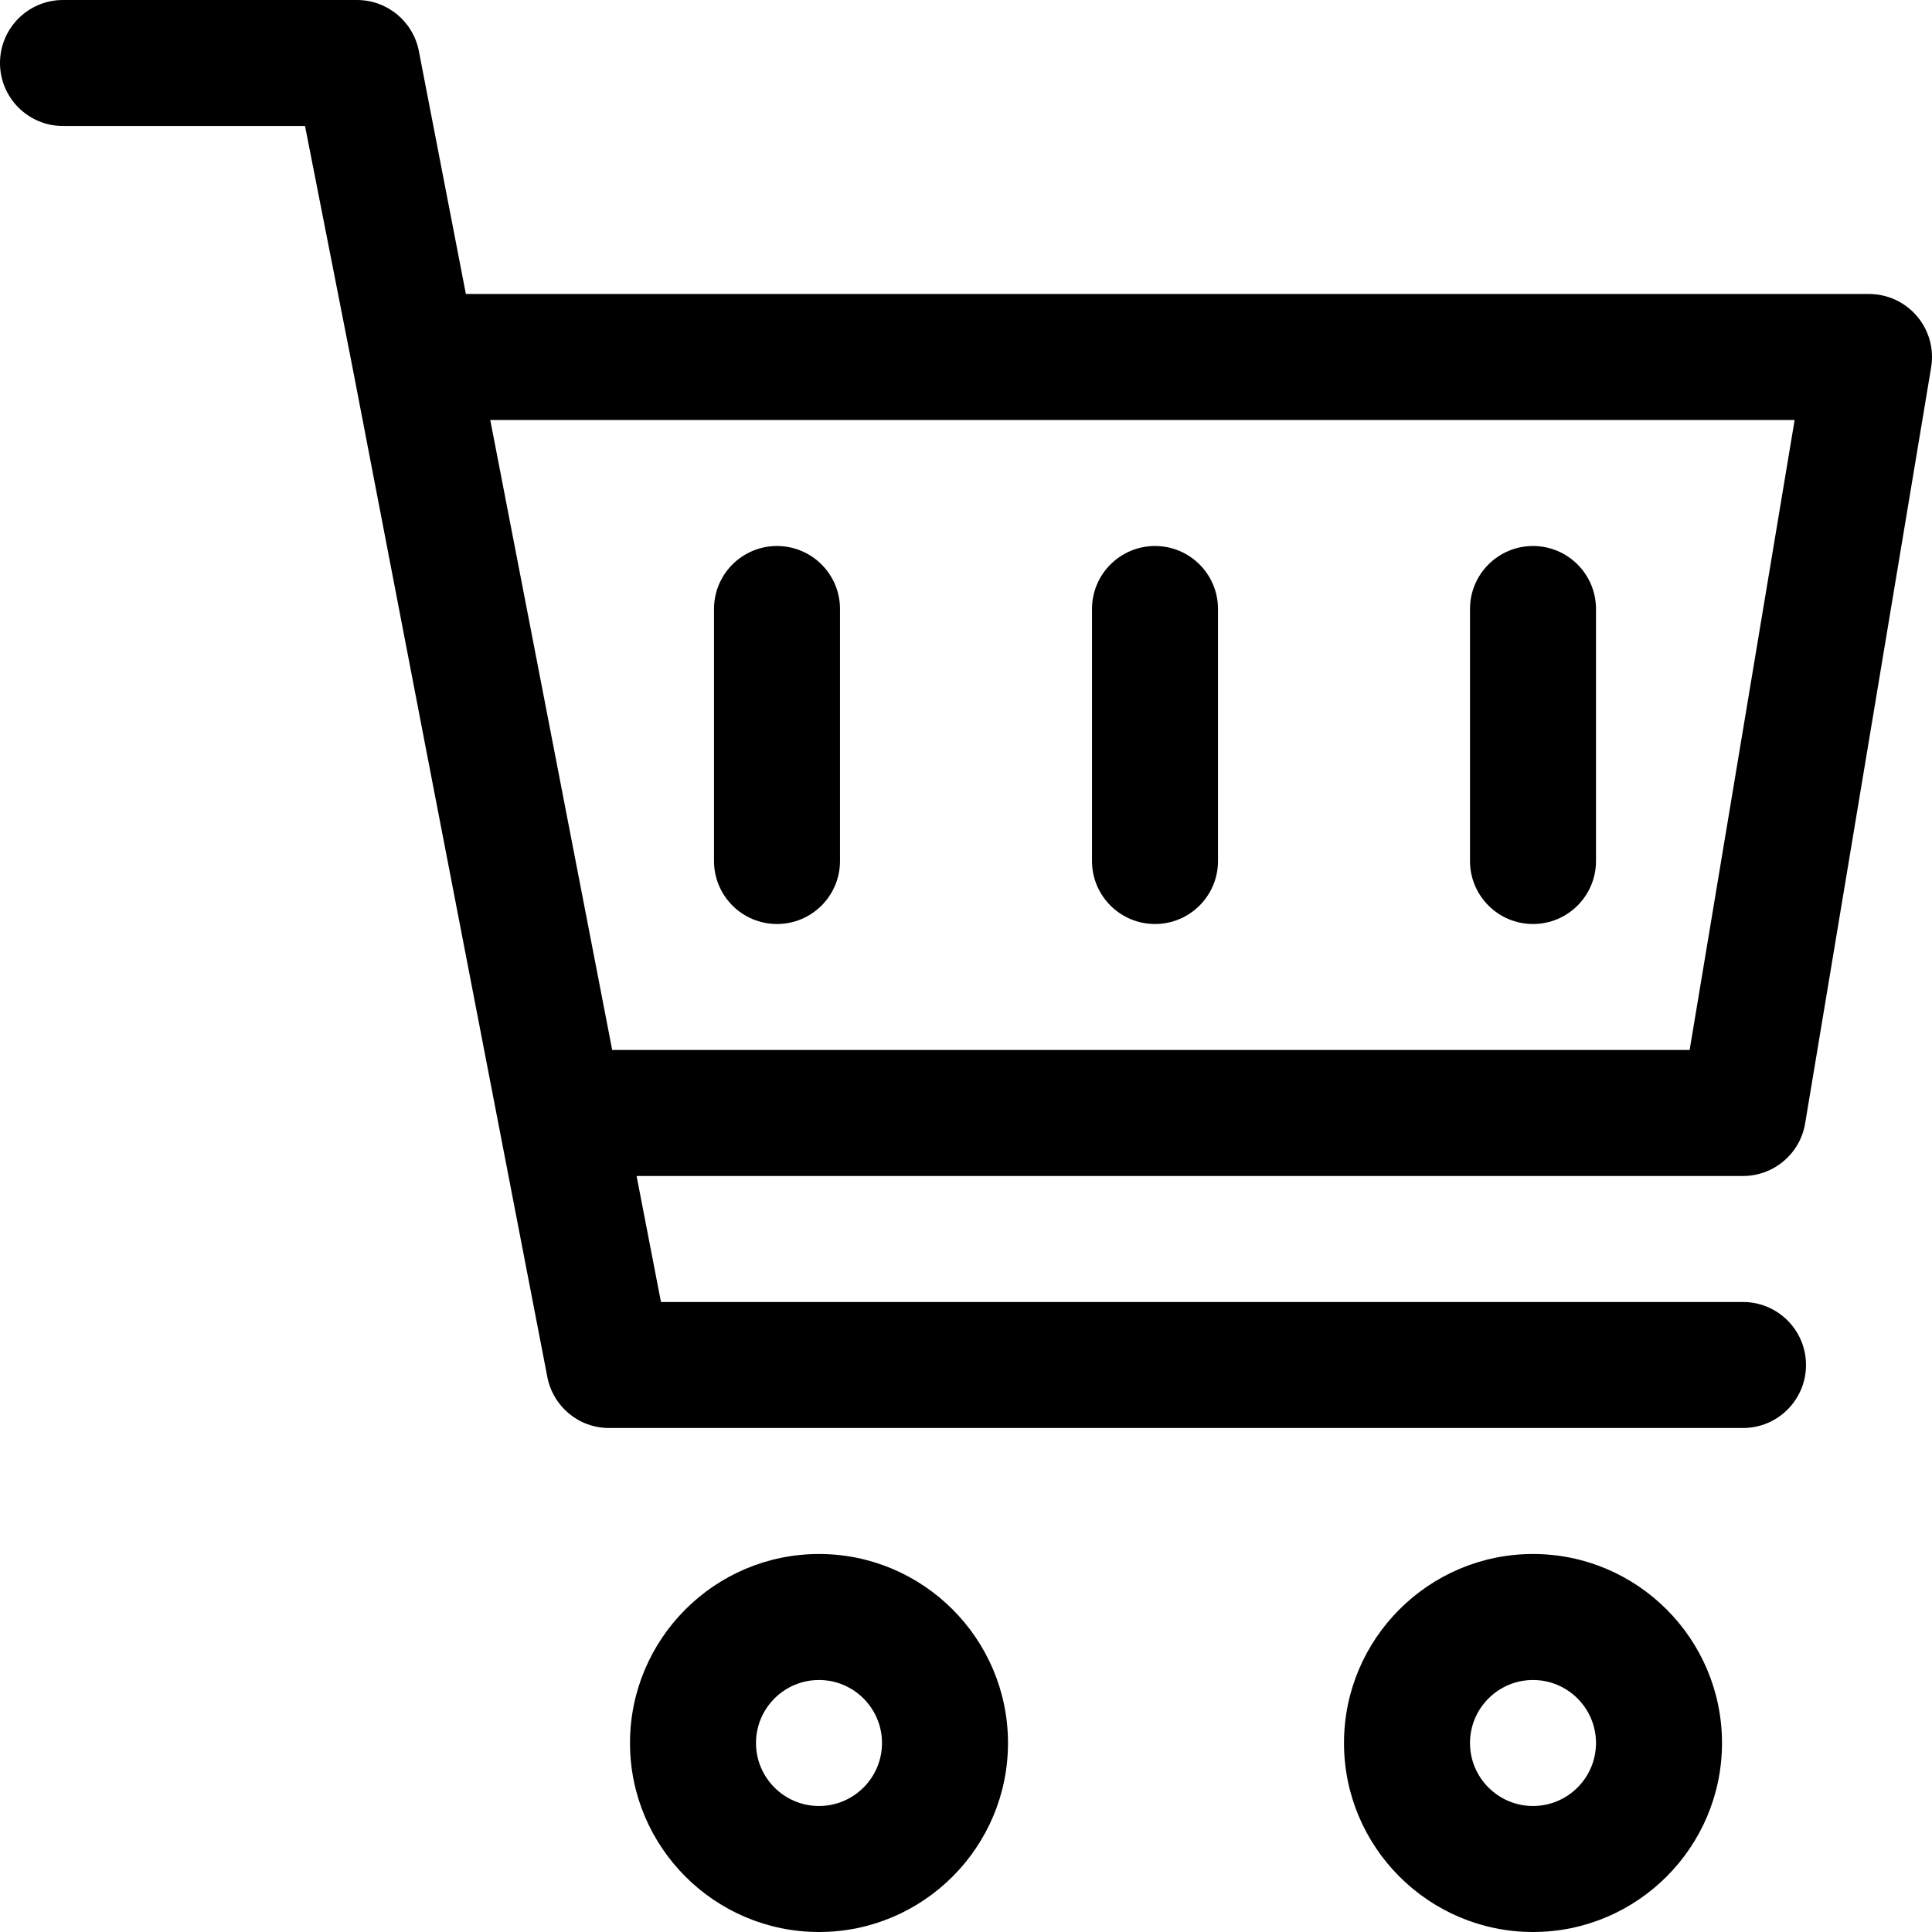
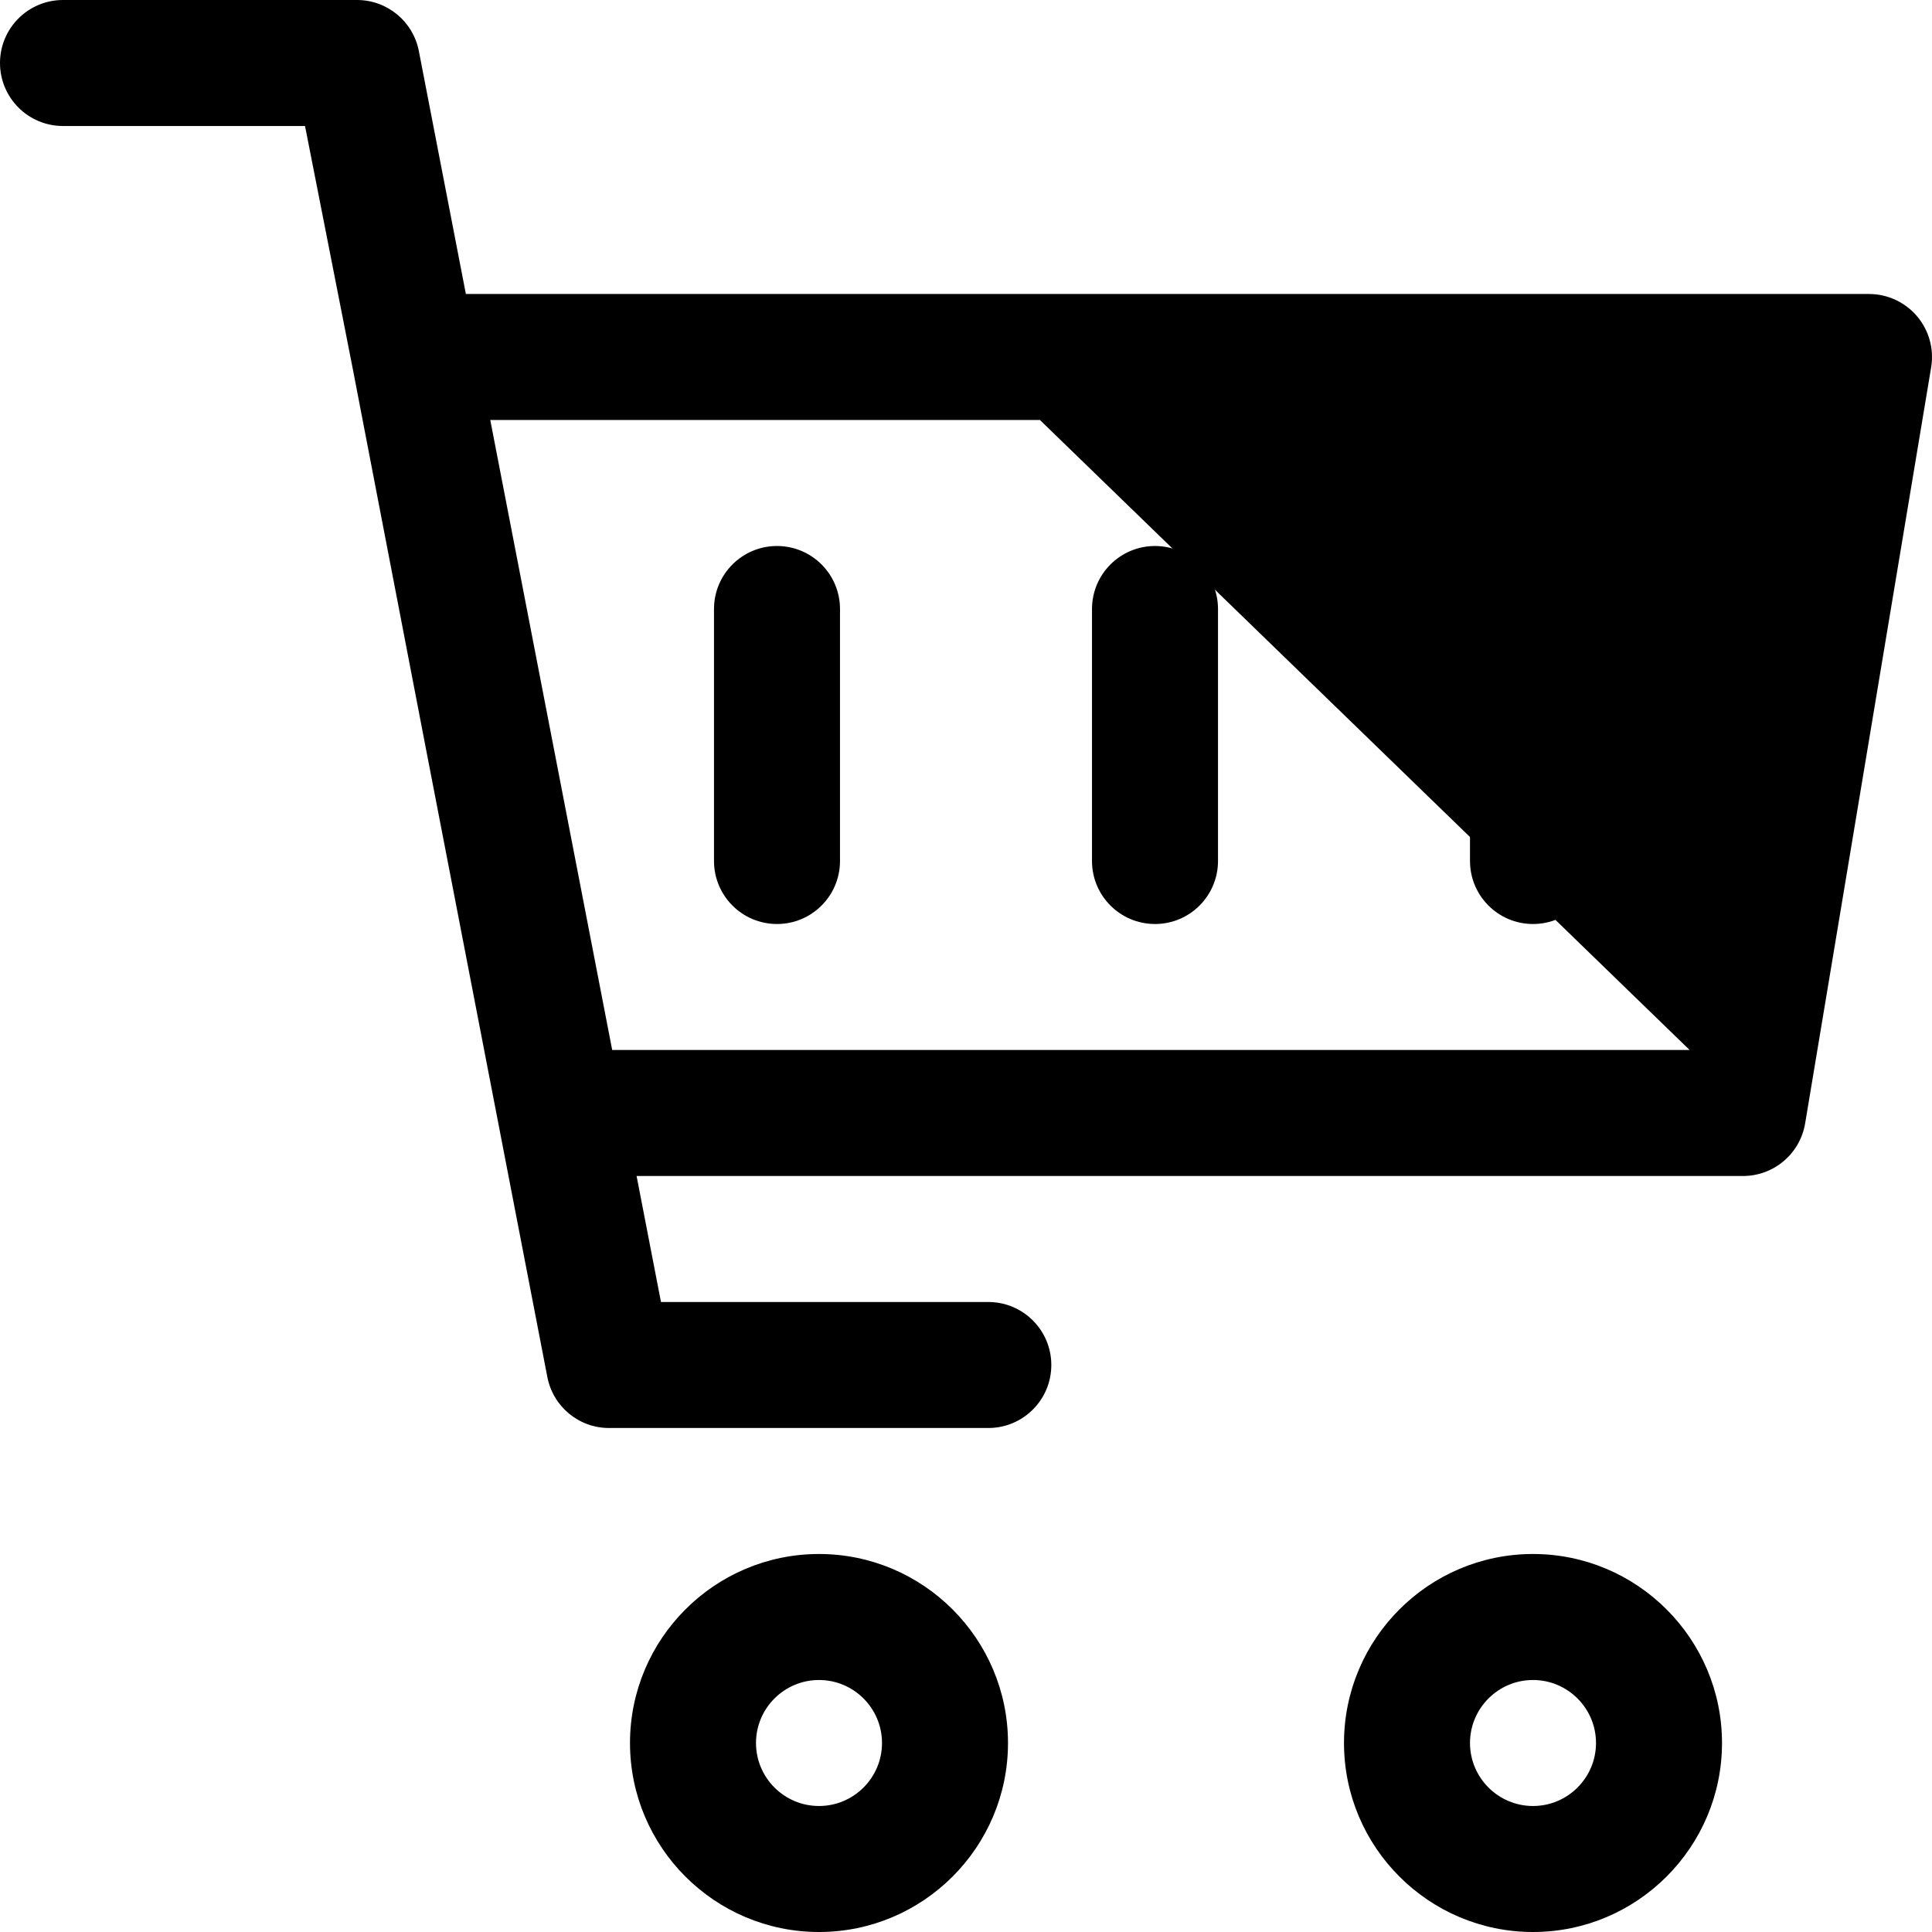
<svg xmlns="http://www.w3.org/2000/svg" version="1.1" id="Layer_1" x="0px" y="0px" viewBox="0 0 512 512" style="enable-background:new 0 0 512 512;" xml:space="preserve">
  <g>
    <g>
-       <path d="M478.382,297.701l33.391-200.348c0.807-4.842-0.557-9.791-3.73-13.536s-7.831-5.905-12.739-5.905H123.462L111,13.524    C109.48,5.672,102.606,0,94.609,0H16.696C7.475,0,0,7.475,0,16.696s7.475,16.696,16.696,16.696h64.139L93.496,97.78    c0,0,0,0.001,0,0.002l19.335,100.407l32.219,166.724c1.519,7.85,8.344,13.522,16.342,13.522h300.522    c9.22,0,16.696-7.475,16.696-16.696s-7.475-16.696-16.696-16.696H175.165l-6.462-33.391h293.21    C470.075,311.652,477.039,305.752,478.382,297.701z M162.239,278.261l-32.314-166.956h345.67L447.77,278.261H162.239z" />
+       <path d="M478.382,297.701l33.391-200.348c0.807-4.842-0.557-9.791-3.73-13.536s-7.831-5.905-12.739-5.905H123.462L111,13.524    C109.48,5.672,102.606,0,94.609,0H16.696C7.475,0,0,7.475,0,16.696s7.475,16.696,16.696,16.696h64.139L93.496,97.78    c0,0,0,0.001,0,0.002l19.335,100.407l32.219,166.724c1.519,7.85,8.344,13.522,16.342,13.522h100.522    c9.22,0,16.696-7.475,16.696-16.696s-7.475-16.696-16.696-16.696H175.165l-6.462-33.391h293.21    C470.075,311.652,477.039,305.752,478.382,297.701z M162.239,278.261l-32.314-166.956h145.67L447.77,278.261H162.239z" />
    </g>
  </g>
  <g>
    <g>
      <path d="M217.043,411.826c-27.618,0-50.087,22.469-50.087,50.087S189.426,512,217.043,512c27.618,0,50.087-22.469,50.087-50.087    S244.661,411.826,217.043,411.826z M217.043,478.609c-9.206,0-16.696-7.49-16.696-16.696s7.49-16.696,16.696-16.696    c9.206,0,16.696,7.49,16.696,16.696S226.249,478.609,217.043,478.609z" />
    </g>
  </g>
  <g>
    <g>
      <path d="M406.261,411.826c-27.618,0-50.087,22.469-50.087,50.087S378.643,512,406.261,512s50.087-22.469,50.087-50.087    S433.879,411.826,406.261,411.826z M406.261,478.609c-9.206,0-16.696-7.49-16.696-16.696s7.49-16.696,16.696-16.696    s16.696,7.49,16.696,16.696S415.467,478.609,406.261,478.609z" />
    </g>
  </g>
  <g>
    <g>
      <path d="M306.087,144.696c-9.22,0-16.696,7.475-16.696,16.696v66.783c0,9.22,7.475,16.696,16.696,16.696    s16.696-7.475,16.696-16.696v-66.783C322.783,152.171,315.307,144.696,306.087,144.696z" />
    </g>
  </g>
  <g>
    <g>
      <path d="M406.261,144.696c-9.22,0-16.696,7.475-16.696,16.696v66.783c0,9.22,7.475,16.696,16.696,16.696    s16.696-7.475,16.696-16.696v-66.783C422.957,152.171,415.481,144.696,406.261,144.696z" />
    </g>
  </g>
  <g>
    <g>
      <path d="M205.913,144.696c-9.22,0-16.696,7.475-16.696,16.696v66.783c0,9.22,7.475,16.696,16.696,16.696    c9.22,0,16.696-7.475,16.696-16.696v-66.783C222.609,152.171,215.133,144.696,205.913,144.696z" />
    </g>
  </g>
</svg>
